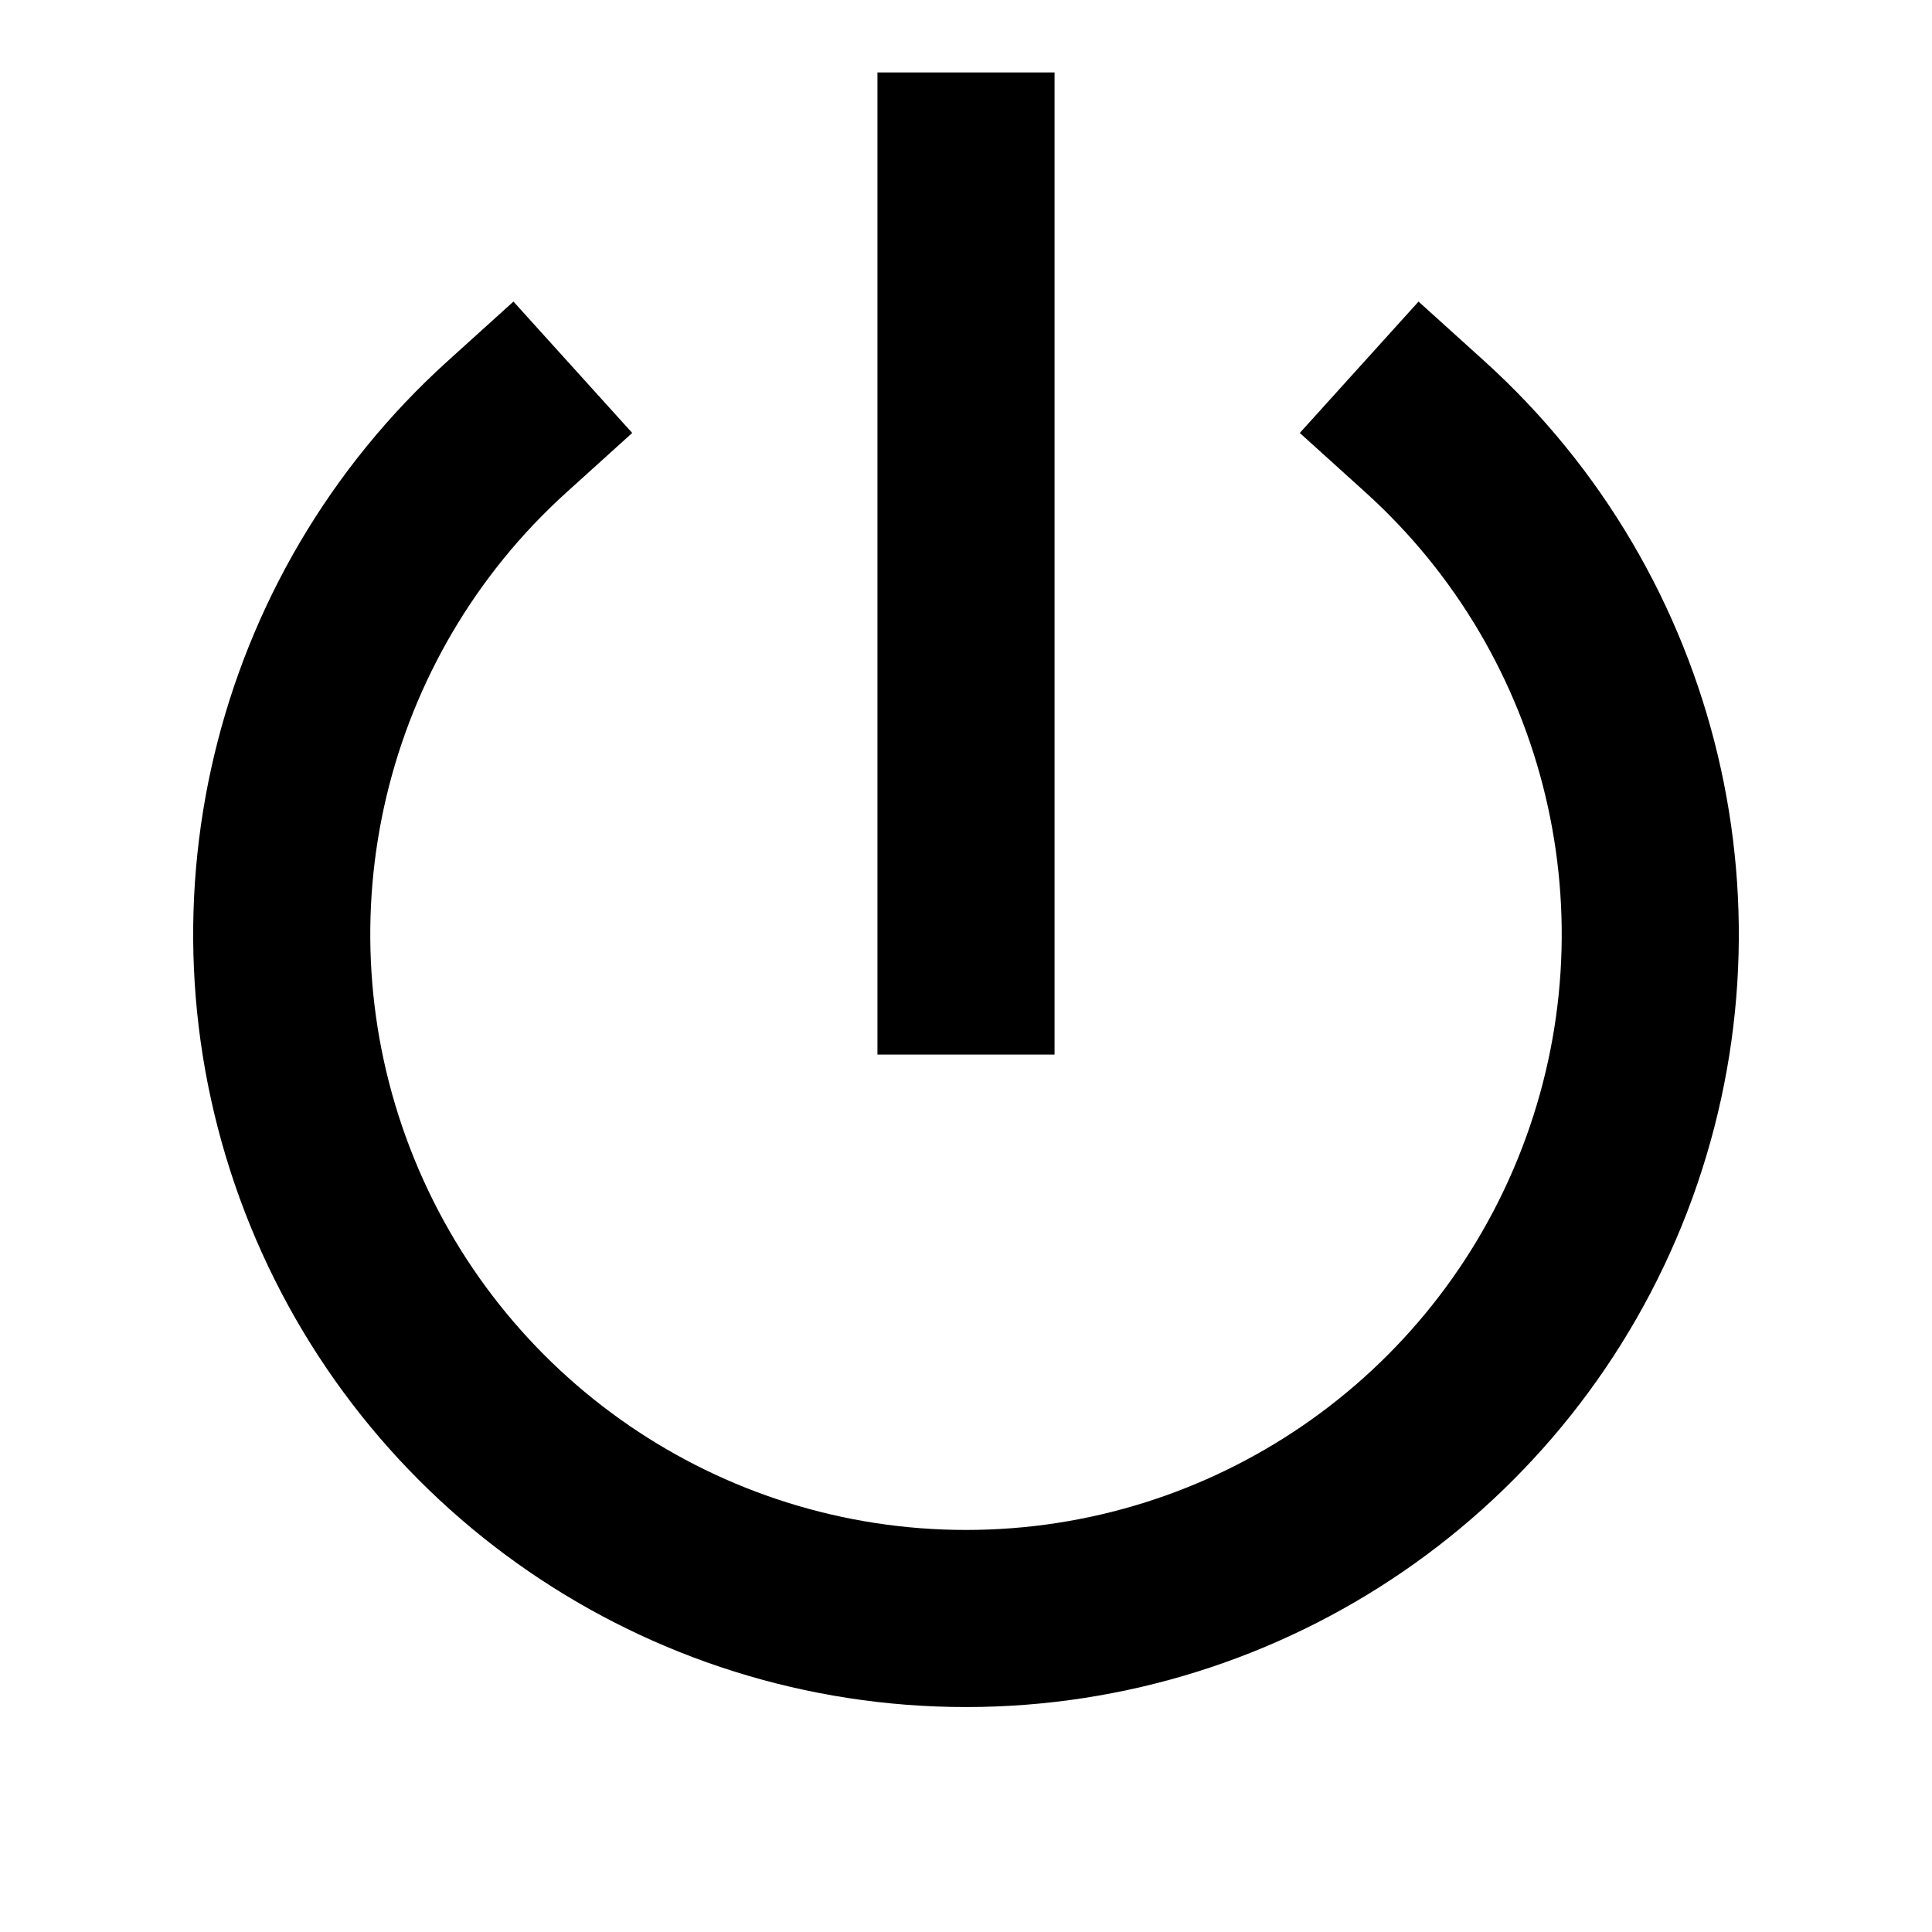
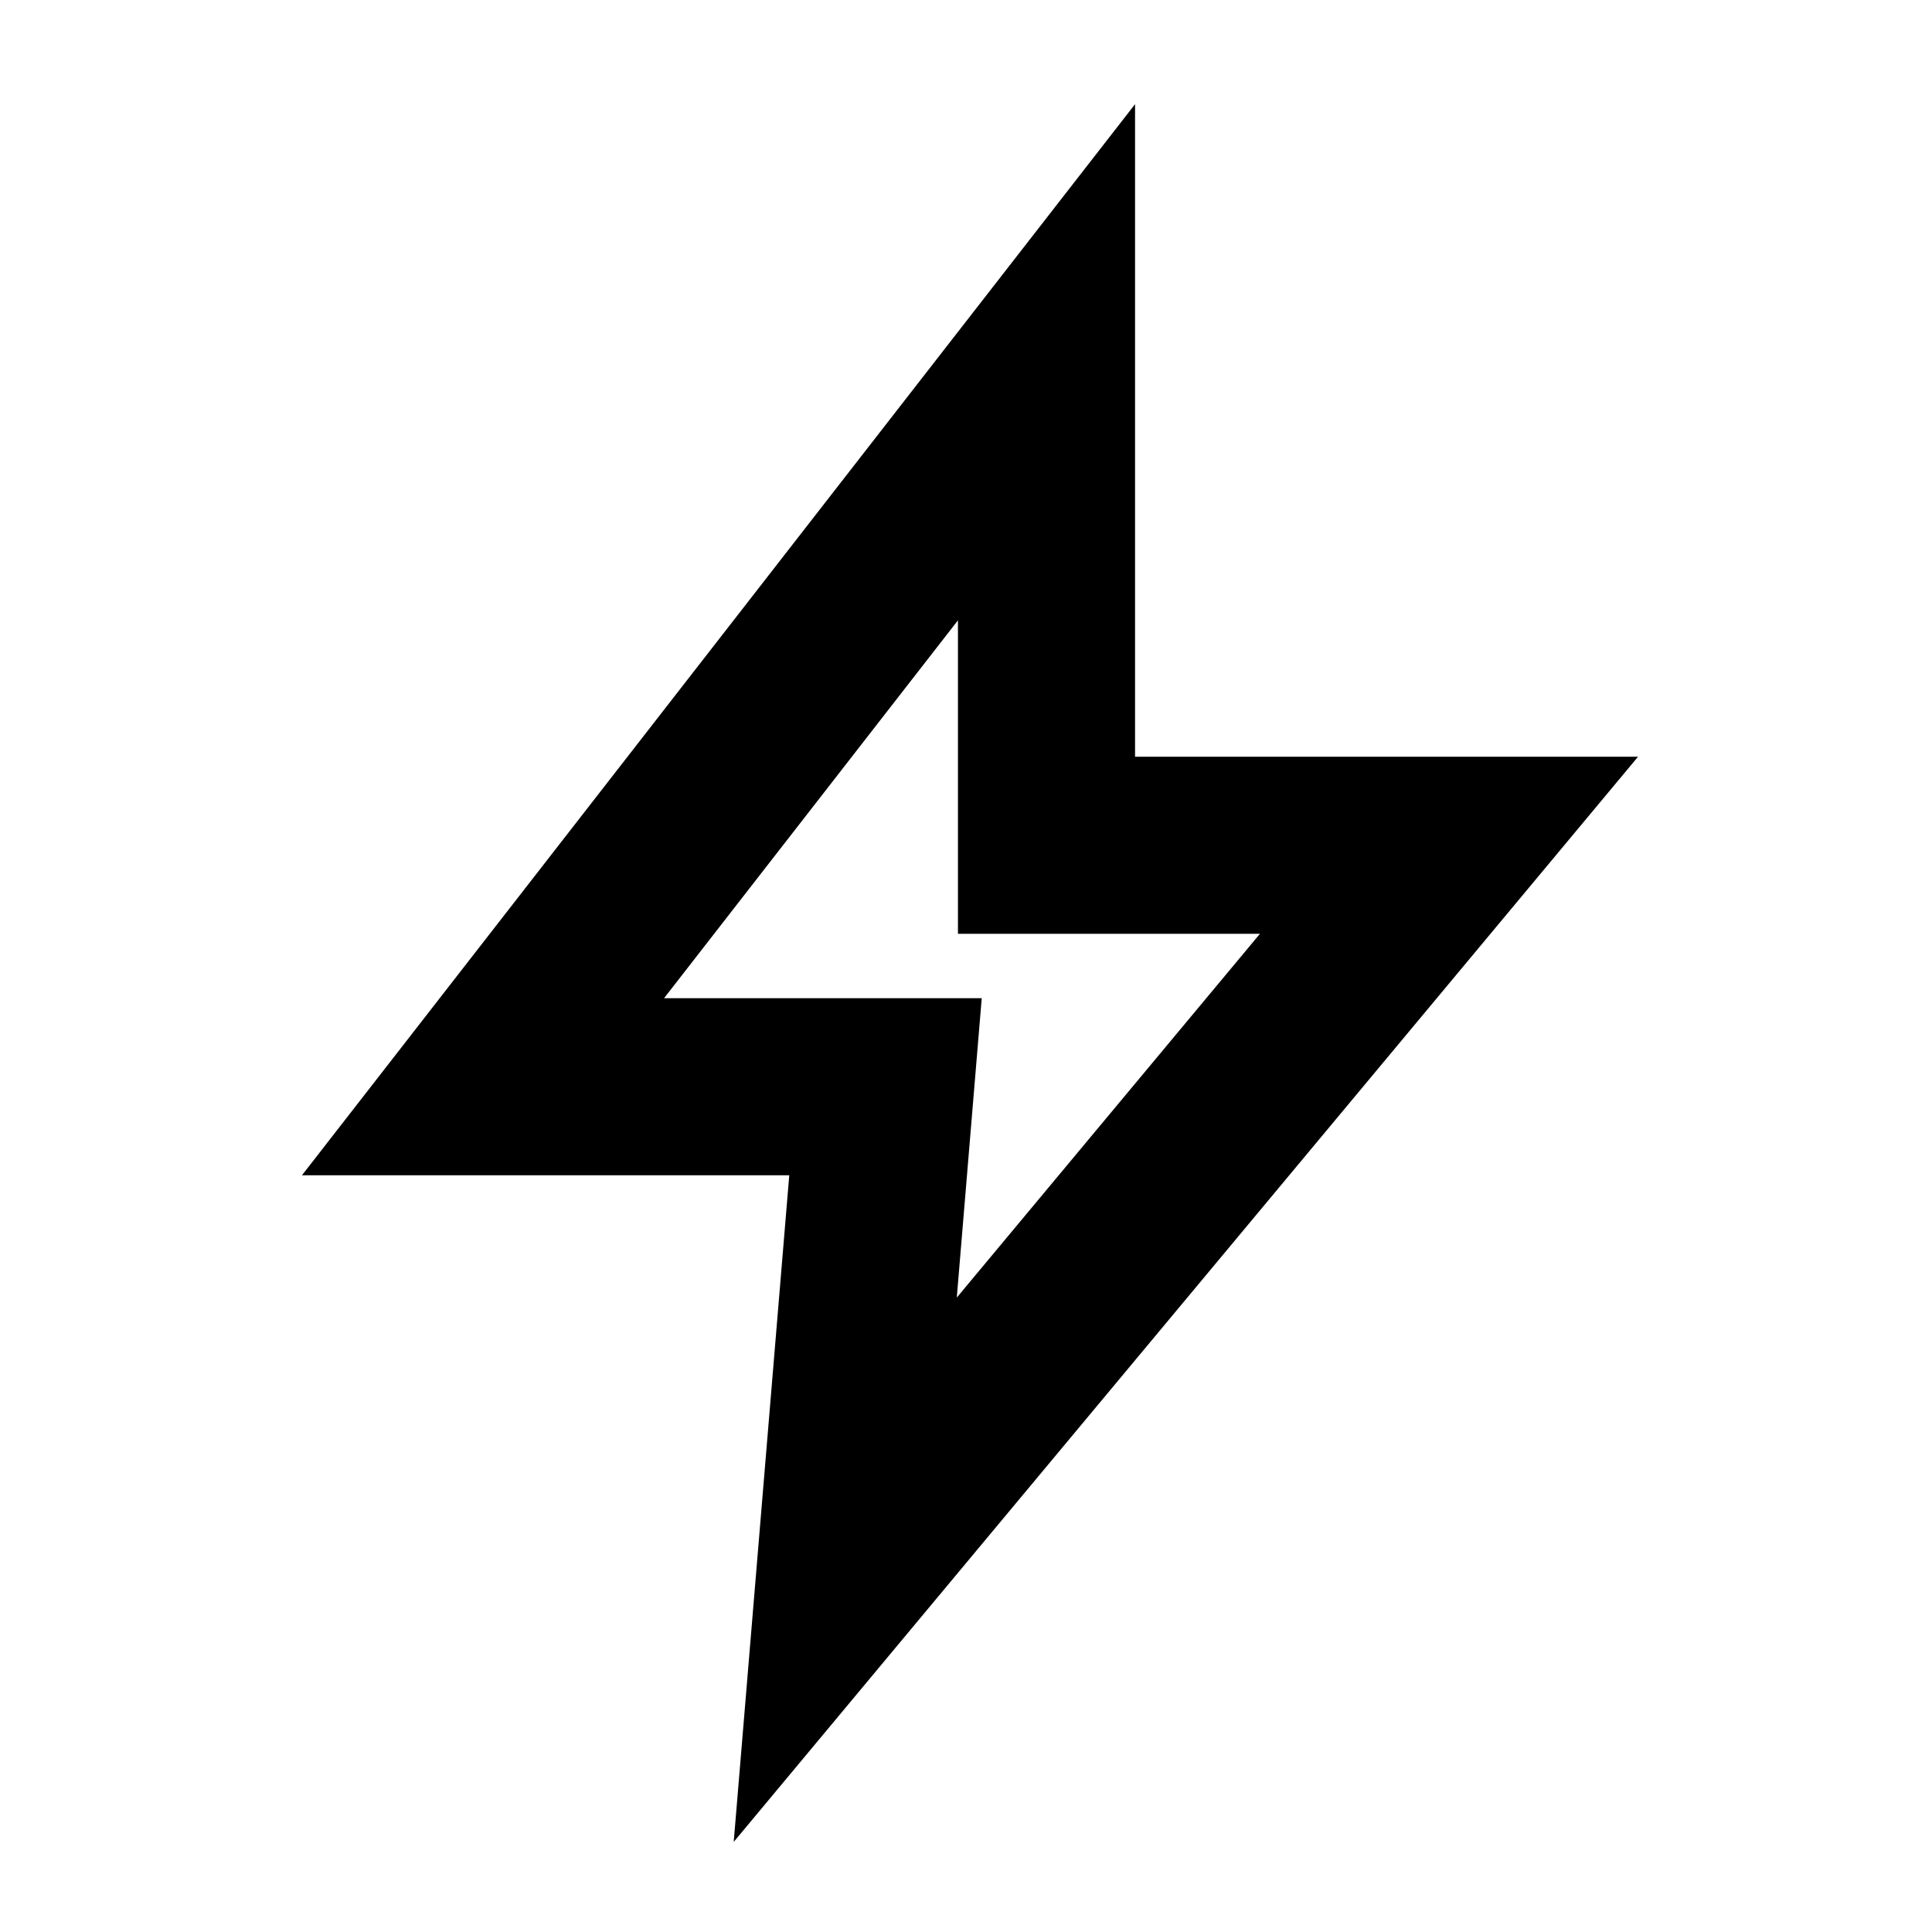
<svg xmlns="http://www.w3.org/2000/svg" width="24" height="24" viewBox="0 0 24 24">
-   <path d="M12 2 V12 M6.3 5.3 A8.5 8.5 0 1 0 17.7 5.3" fill="none" stroke="#000000" stroke-width="2.2" stroke-linecap="square" stroke-linejoin="miter" />
+   <path d="M13 4.5 L6 13.5 H11 L10.5 19.5 L18 10.5 H13 Z" fill="none" stroke="#000000" stroke-width="2.2" stroke-linecap="square" stroke-linejoin="miter" />
</svg>
